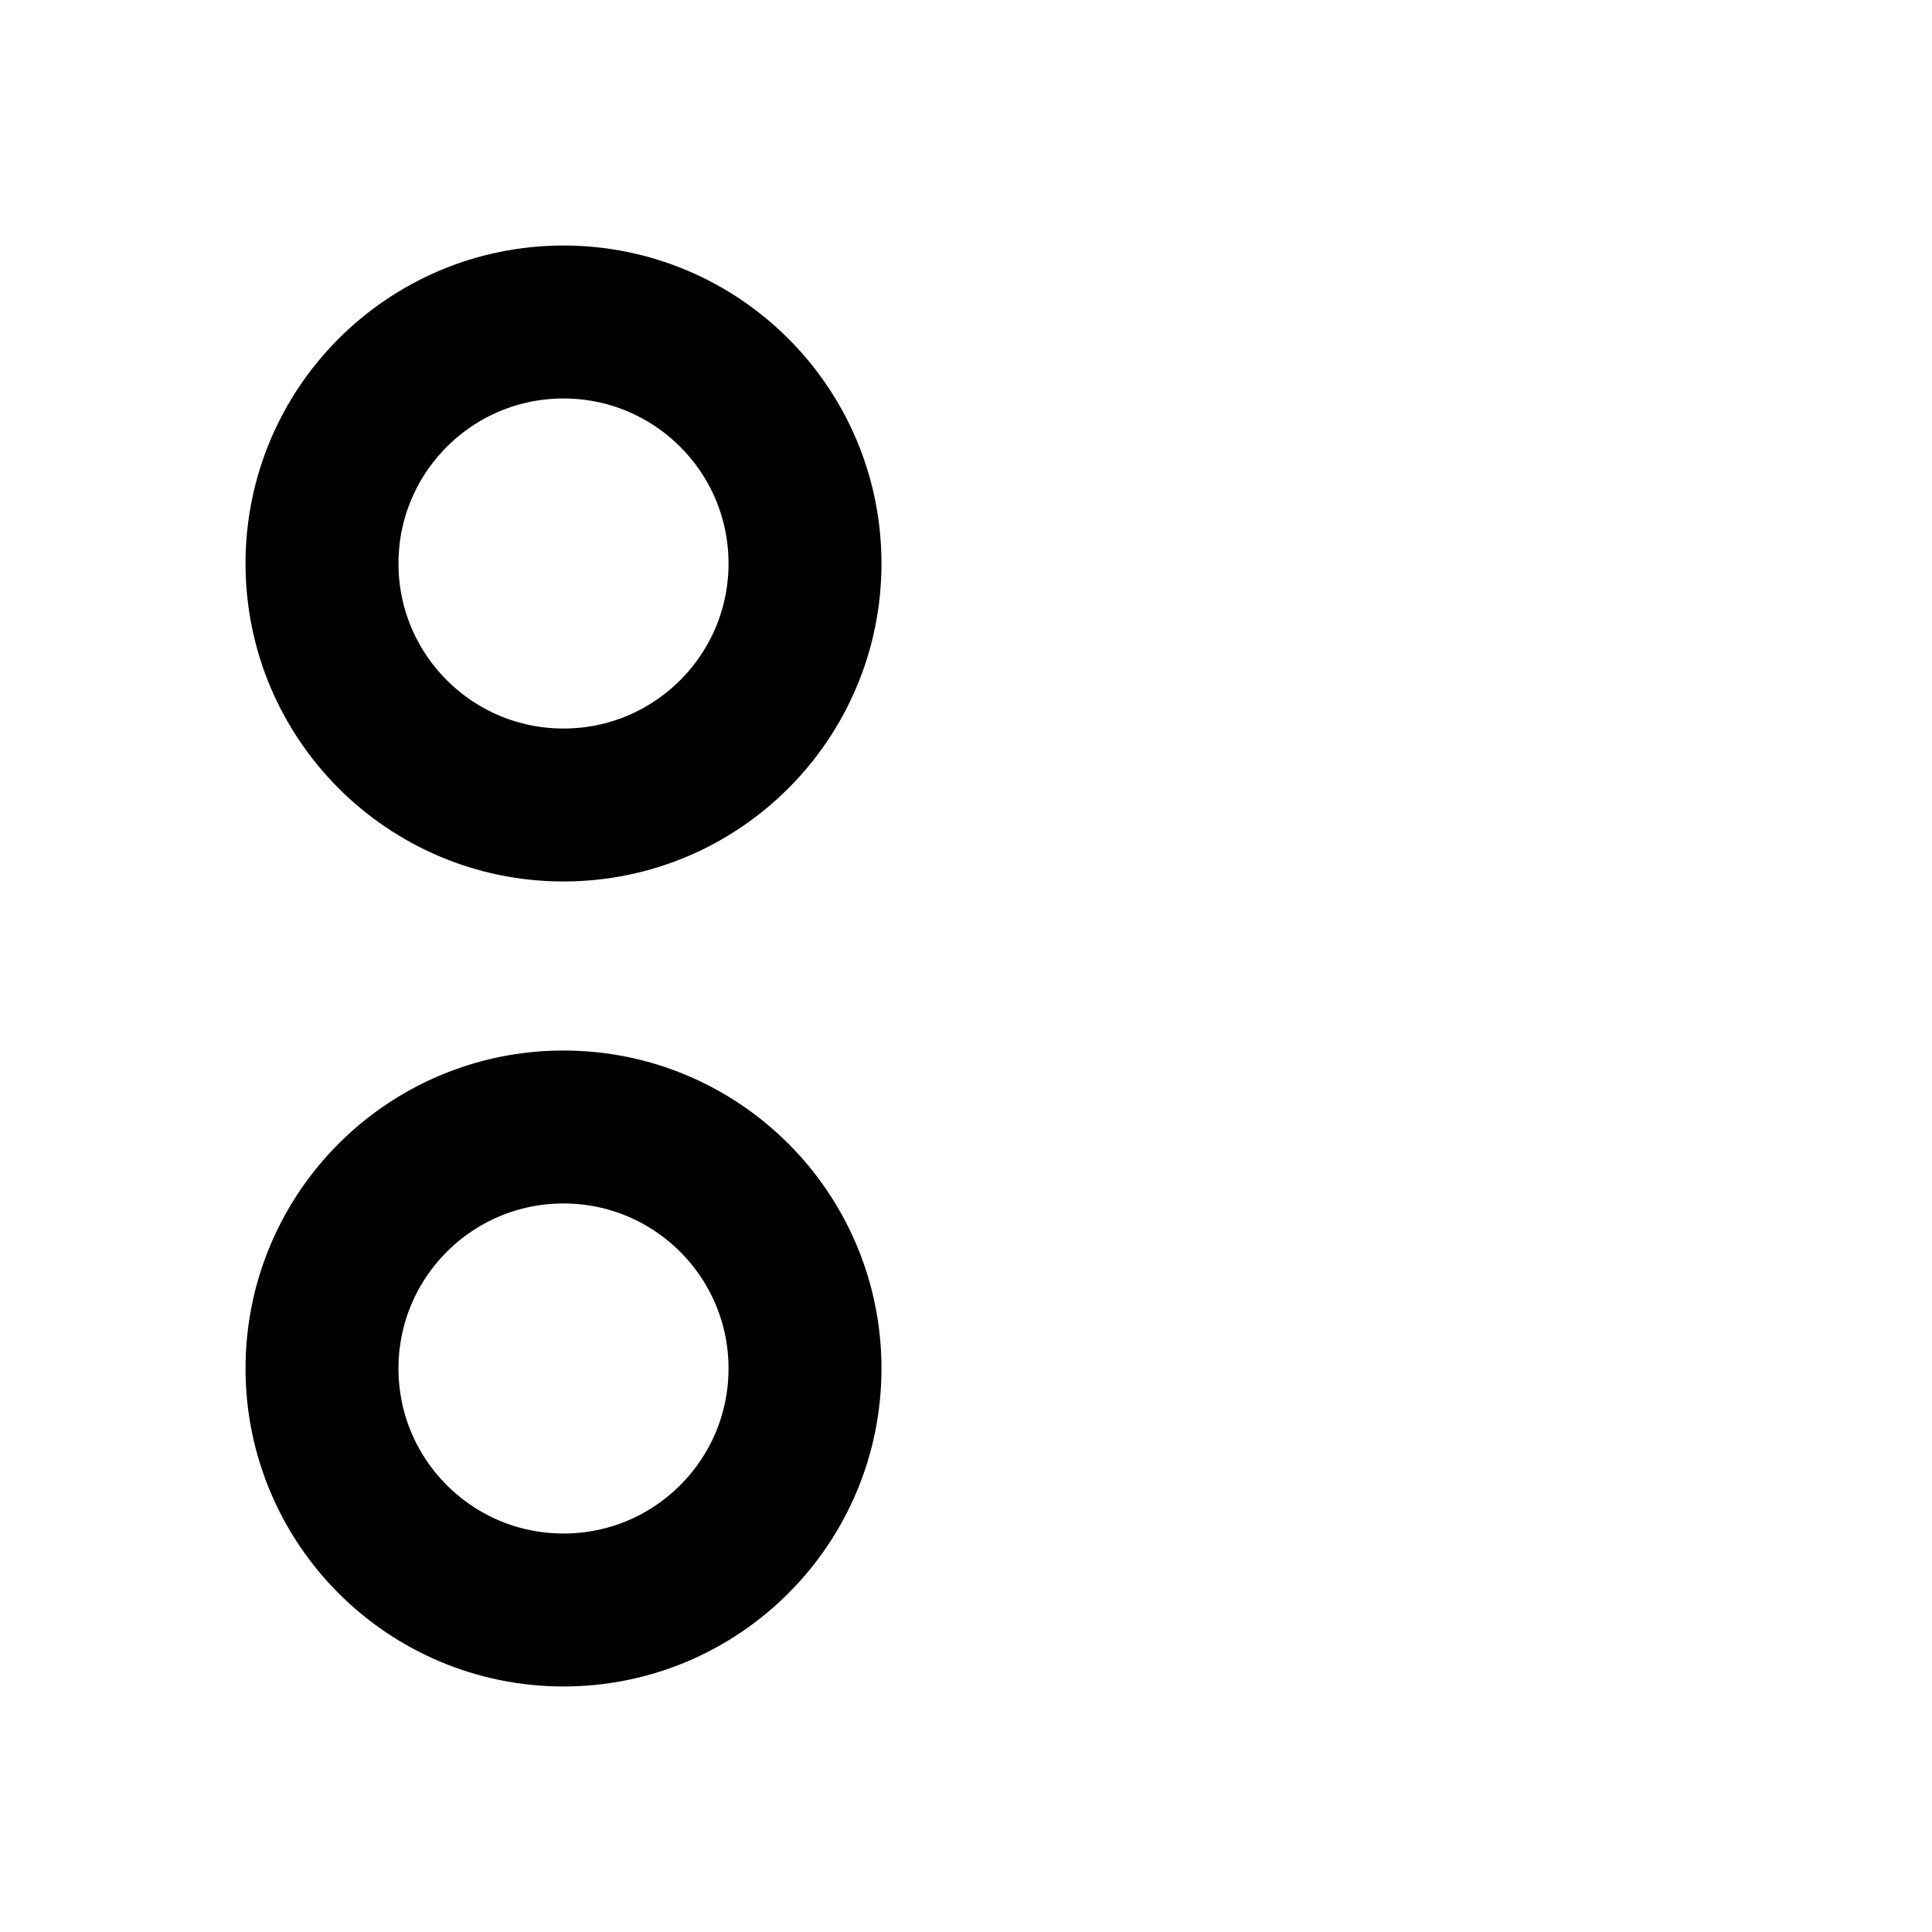
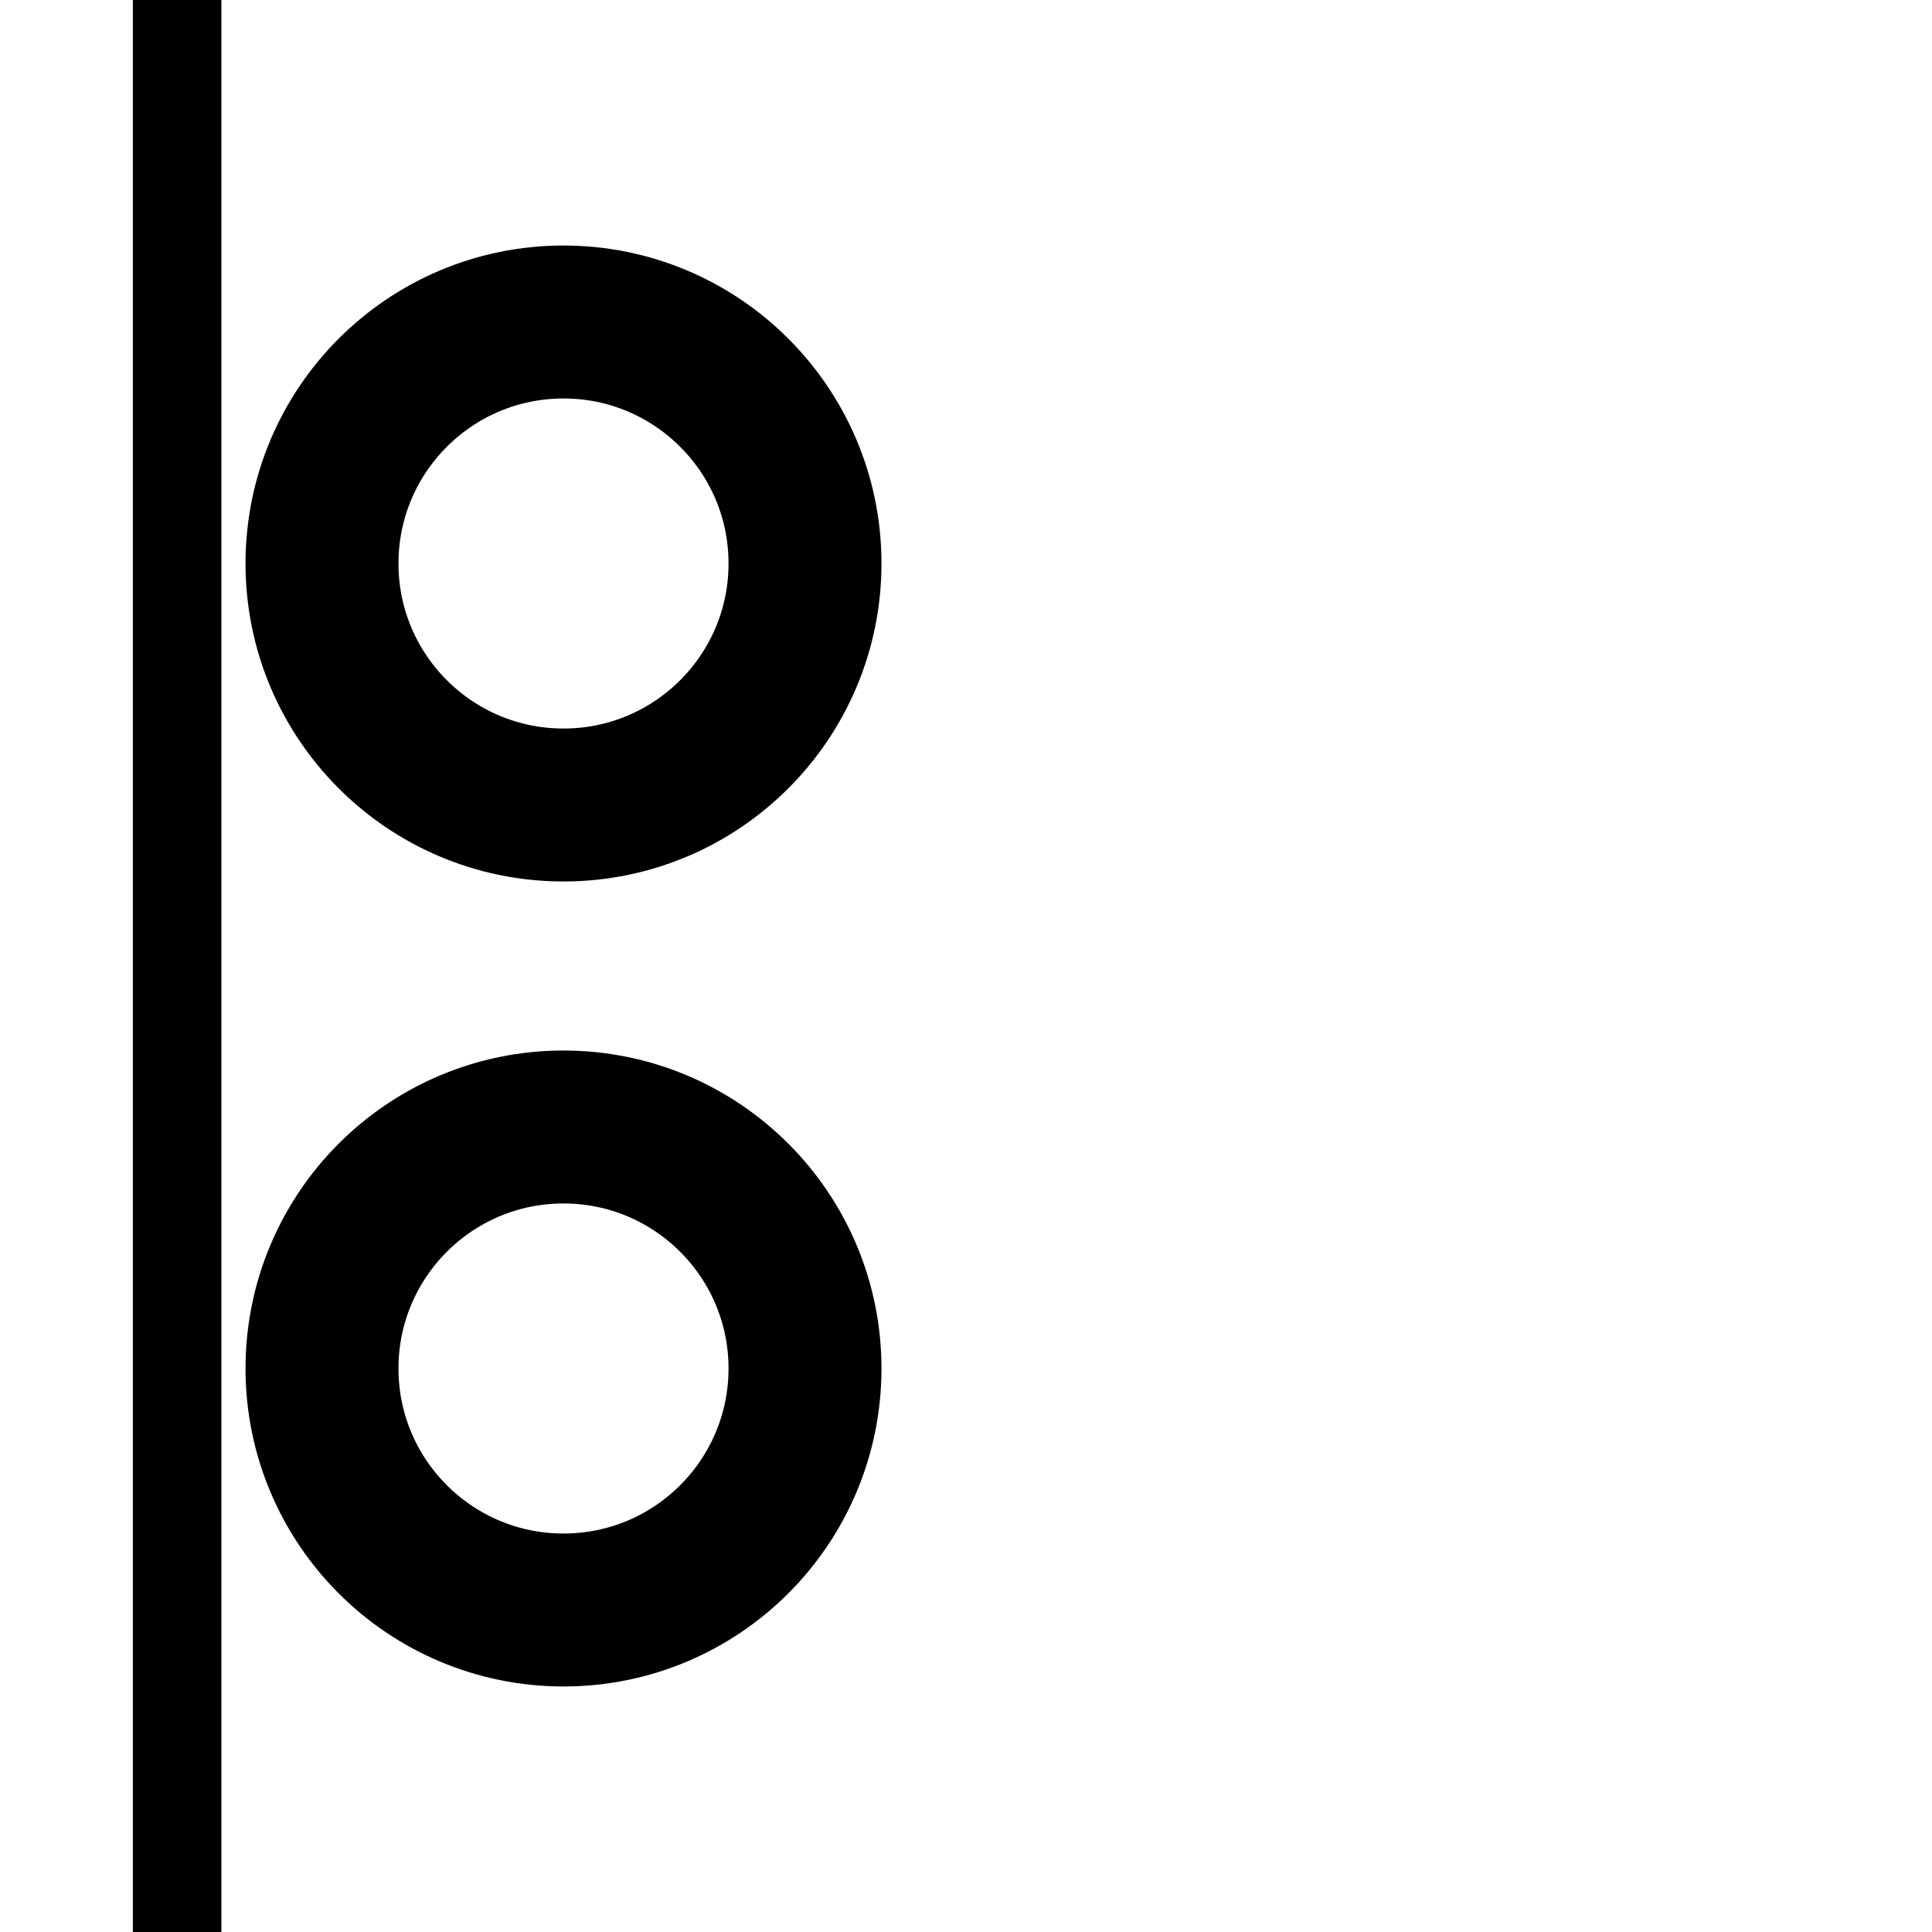
<svg xmlns="http://www.w3.org/2000/svg" width="24" height="24" viewBox="0 0 24 24">
  <circle cx="7" cy="7" r="3" stroke="black" stroke-width="1.9" fill="none" />
  <circle cx="7" cy="17" r="3" stroke="black" stroke-width="1.9" fill="none" />
+   <path d="M 2.2 0 V 24" stroke-width="1.1" stroke="black" />
</svg>
